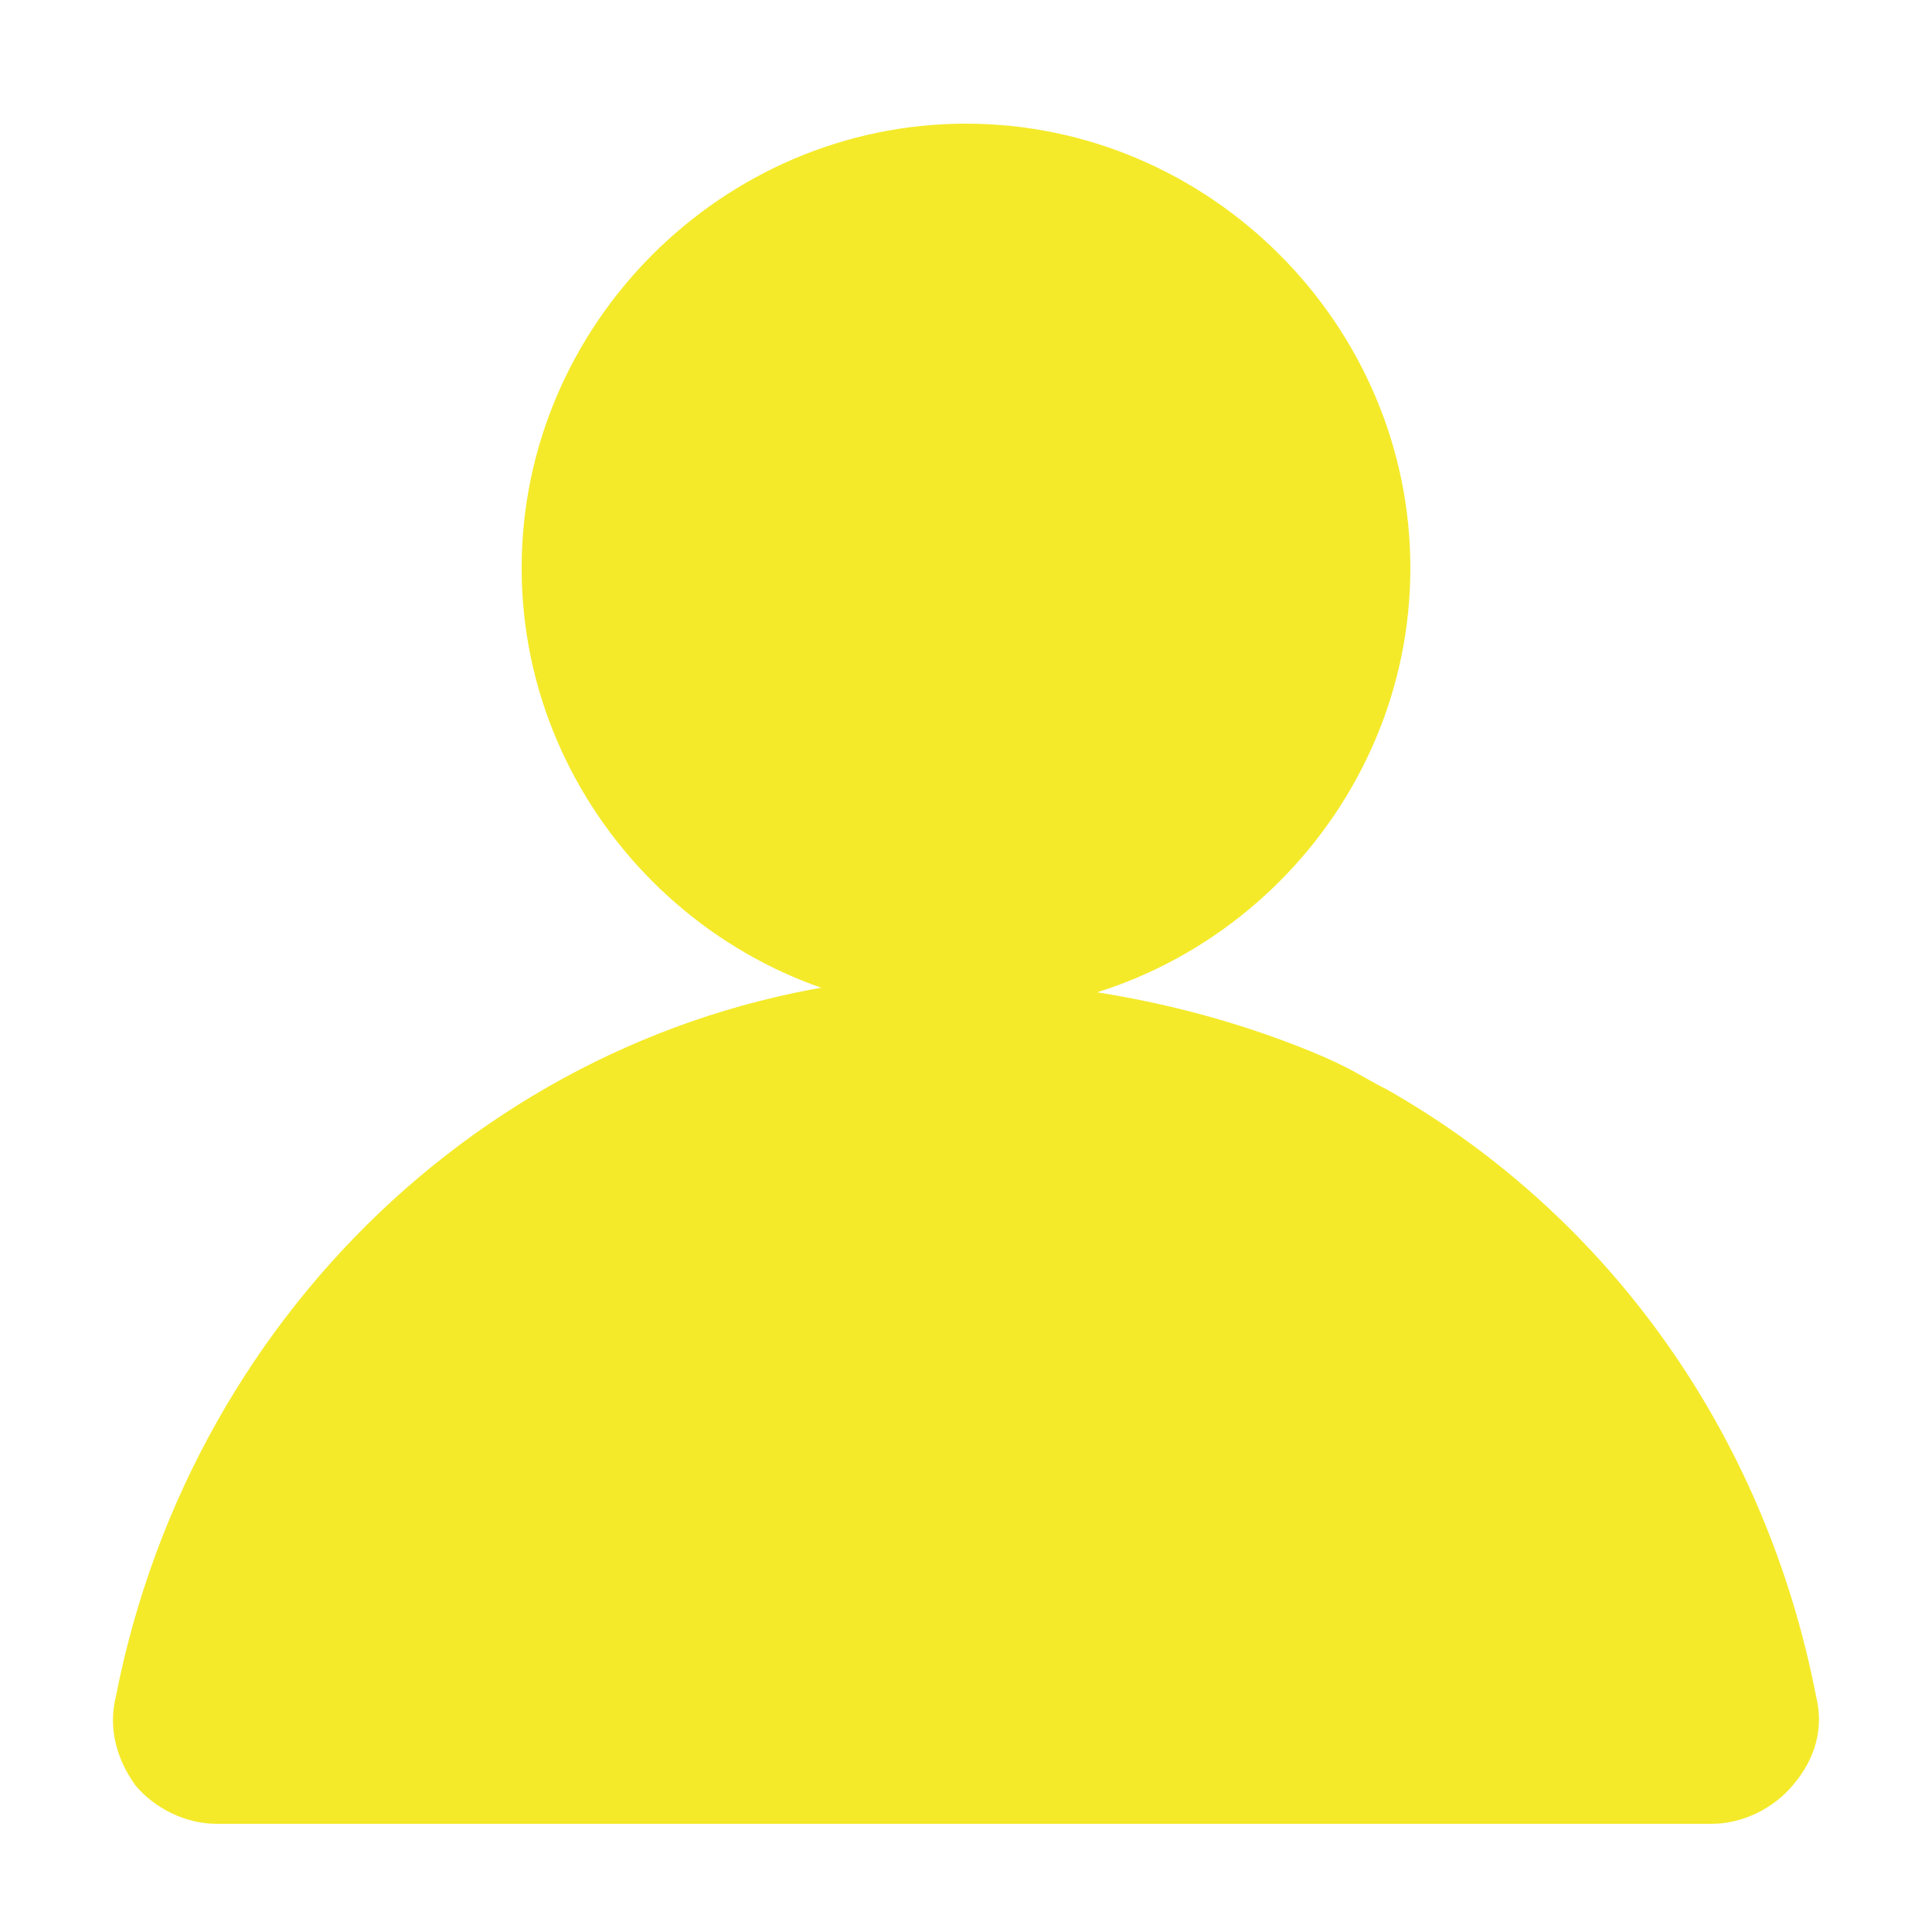
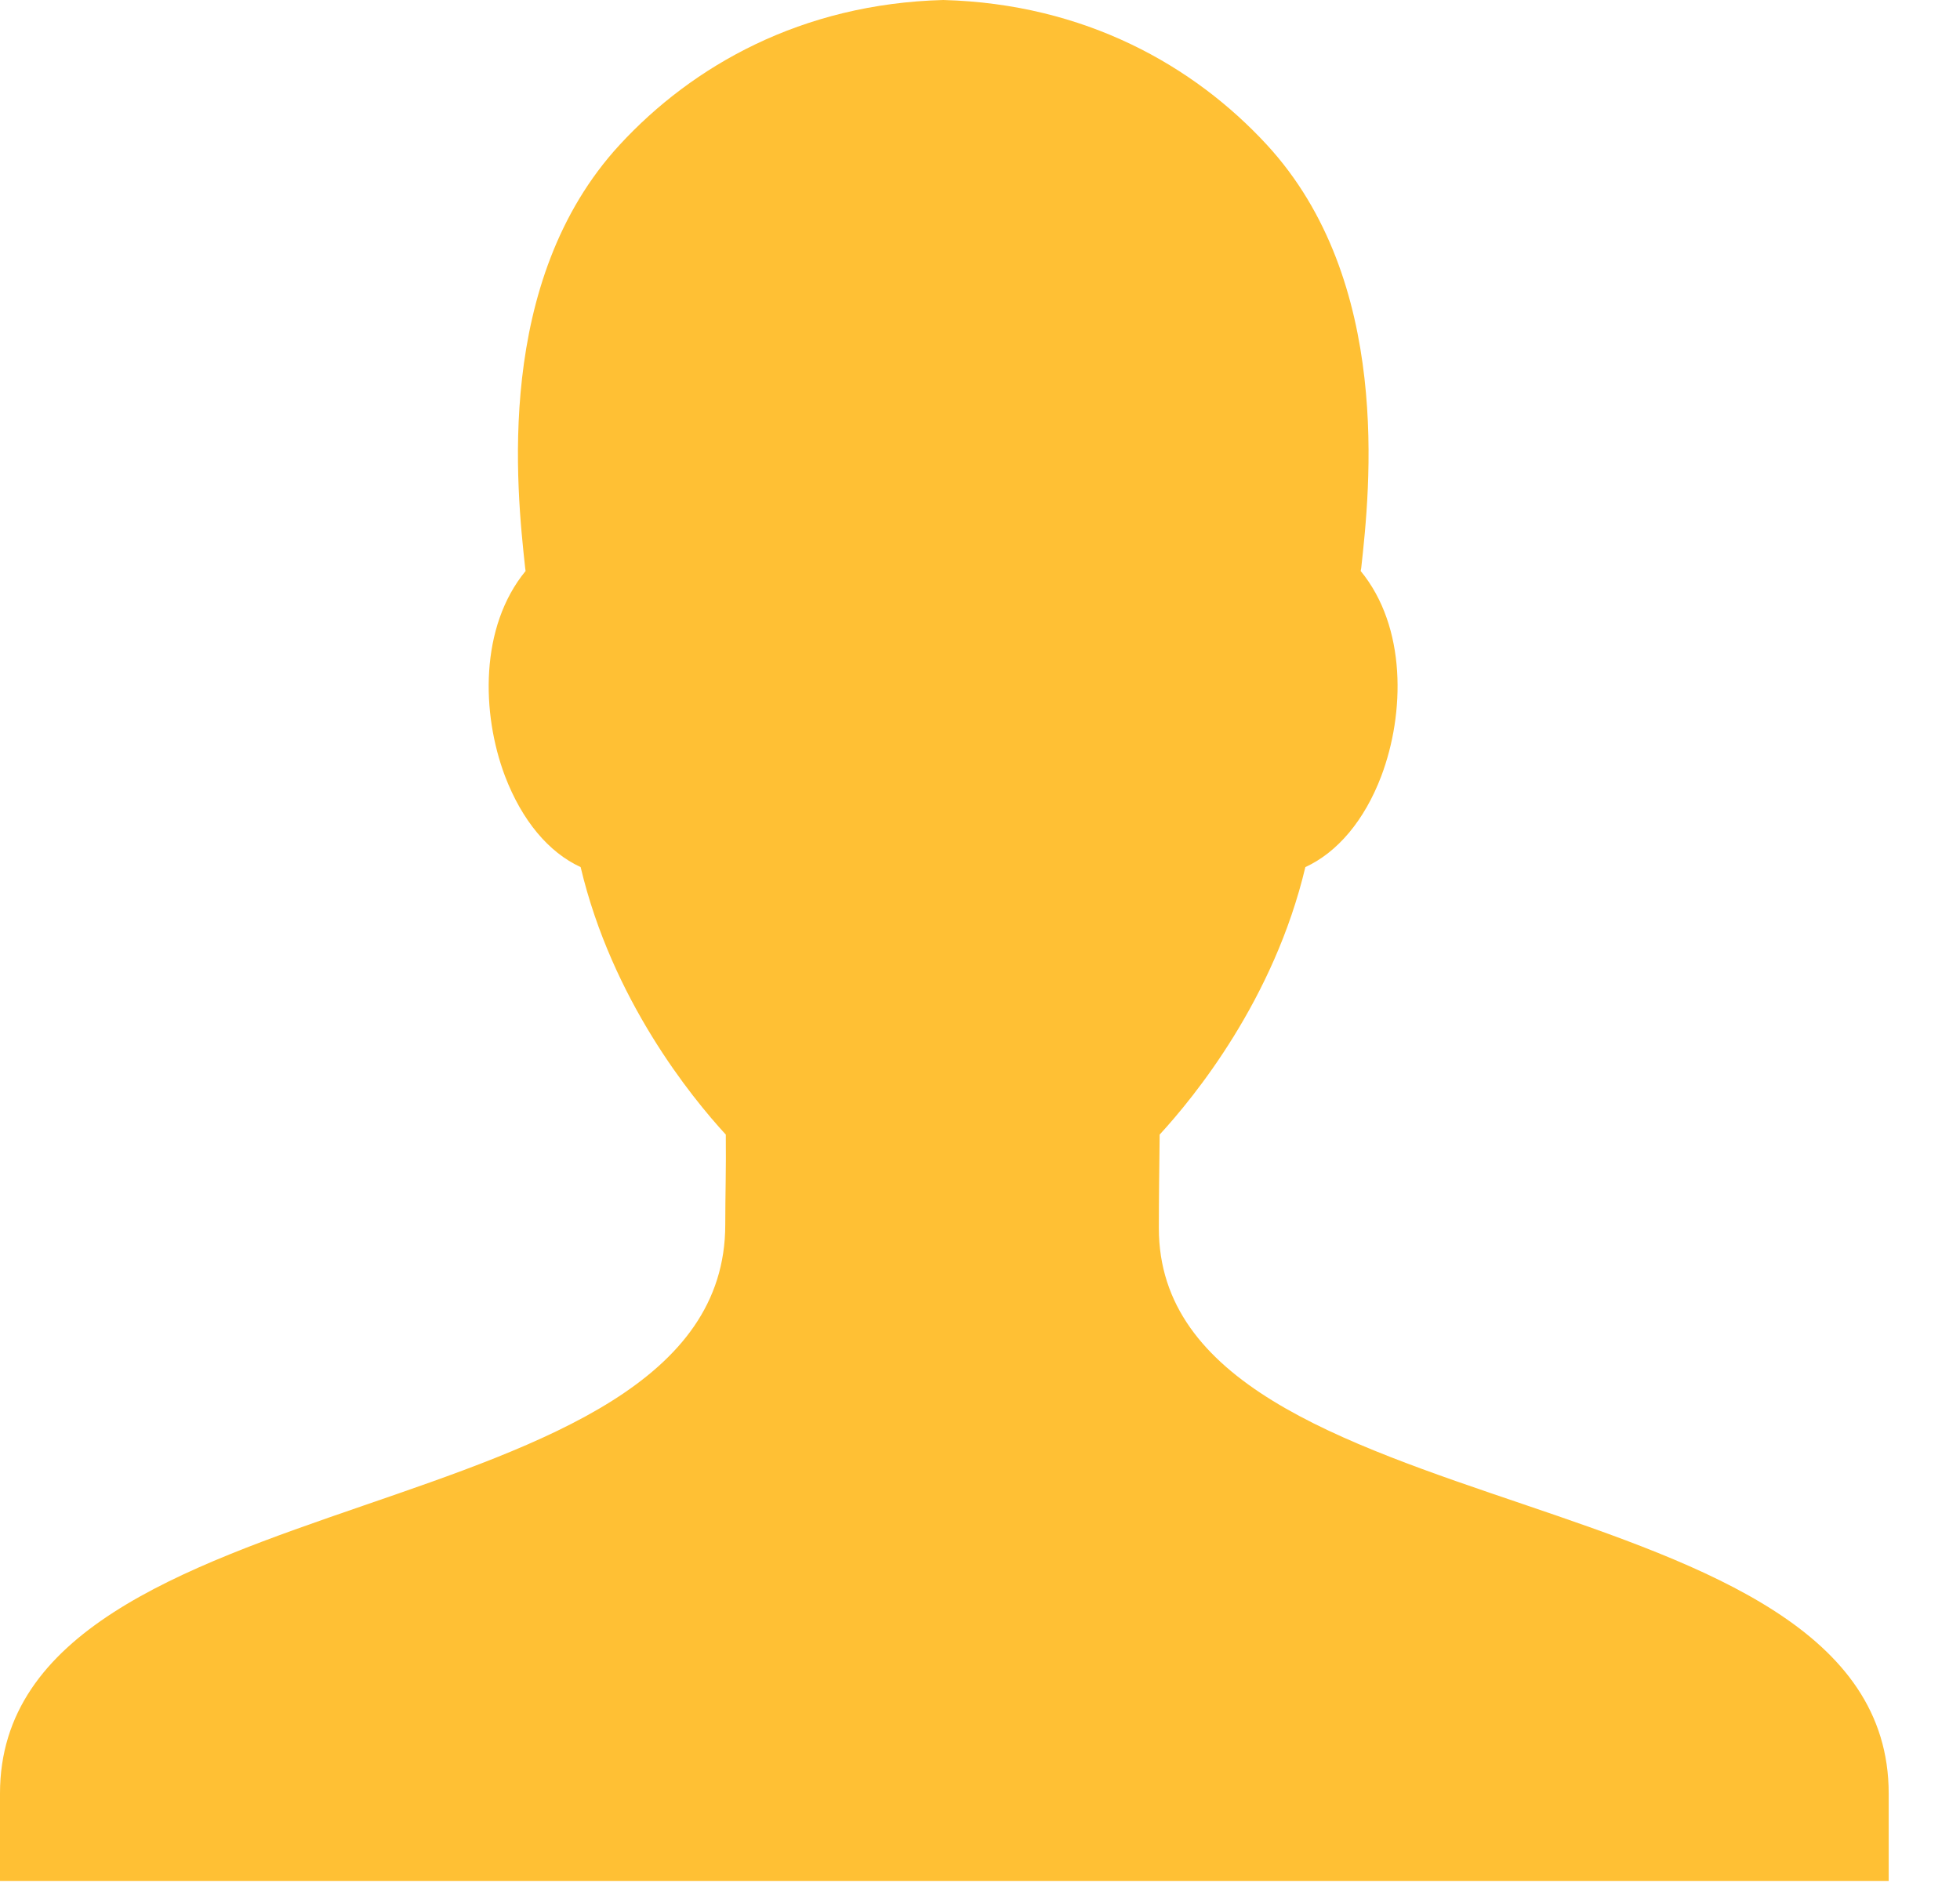
- <svg xmlns="http://www.w3.org/2000/svg" t="1531396775730" class="icon" style="" viewBox="0 0 1024 1024" version="1.1" p-id="2588" width="16" height="16">
+ <svg xmlns="http://www.w3.org/2000/svg" t="1533282506818" class="icon" style="" viewBox="0 0 1064 1024" version="1.1" p-id="11882" width="16.625" height="16">
  <defs>
    <style type="text/css" />
  </defs>
-   <path d="M907.264 966.656H114.688c-16.384 0-32.768-8.192-43.008-20.48-10.24-14.336-14.336-30.72-10.24-47.104 40.96-208.896 210.944-364.544 415.744-380.928 68.608 0 142.848 8.704 217.088 38.912 21.504 8.704 28.672 14.336 40.96 20.48 118.784 67.584 200.704 184.32 227.328 321.536 4.096 16.384 0 32.768-12.288 47.104-10.24 12.288-26.624 20.48-43.008 20.48z" p-id="2589" fill="#f4ea2a" />
-   <path d="M512 536.576c-129.024 0-235.52-106.496-235.52-235.52s106.496-235.52 235.52-235.52 235.52 106.496 235.52 235.52-106.496 235.52-235.52 235.52z" p-id="2590" fill="#f4ea2a" />
+   <path d="M1025.291 973.636 1025.291 1021.118 0 1021.118 0 973.636C0 798.15 393.711 835.711 393.711 664.894 393.711 649.358 394.223 634.114 394.004 615.953 375.183 595.458 332.267 542.724 315.204 470.735 297.774 462.713 283.346 445.426 274.12 421.284 261.303 387.295 260.351 340.396 285.325 309.981 285.251 309.397 285.179 309.034 285.105 308.45 280.491 265.854 268.041 152.656 336.516 78.48 375.99 35.739 435.09 2.042 512.061 2.8e-05 589.03 2.042 648.131 35.739 687.605 78.48 756.08 152.656 743.63 265.854 738.942 308.45 738.869 309.034 738.797 309.397 738.649 309.981 763.623 340.396 762.671 387.295 749.854 421.284 740.7 445.426 726.054 462.711 708.623 470.735 691.559 542.651 648.35 595.458 629.529 615.953 629.31 634.042 629.09 651.182 629.09 666.718 629.088 834.326 1025.291 796.765 1025.291 973.636L1025.291 973.636 1025.291 973.636Z" p-id="11883" fill="#ffc034" />
</svg>
